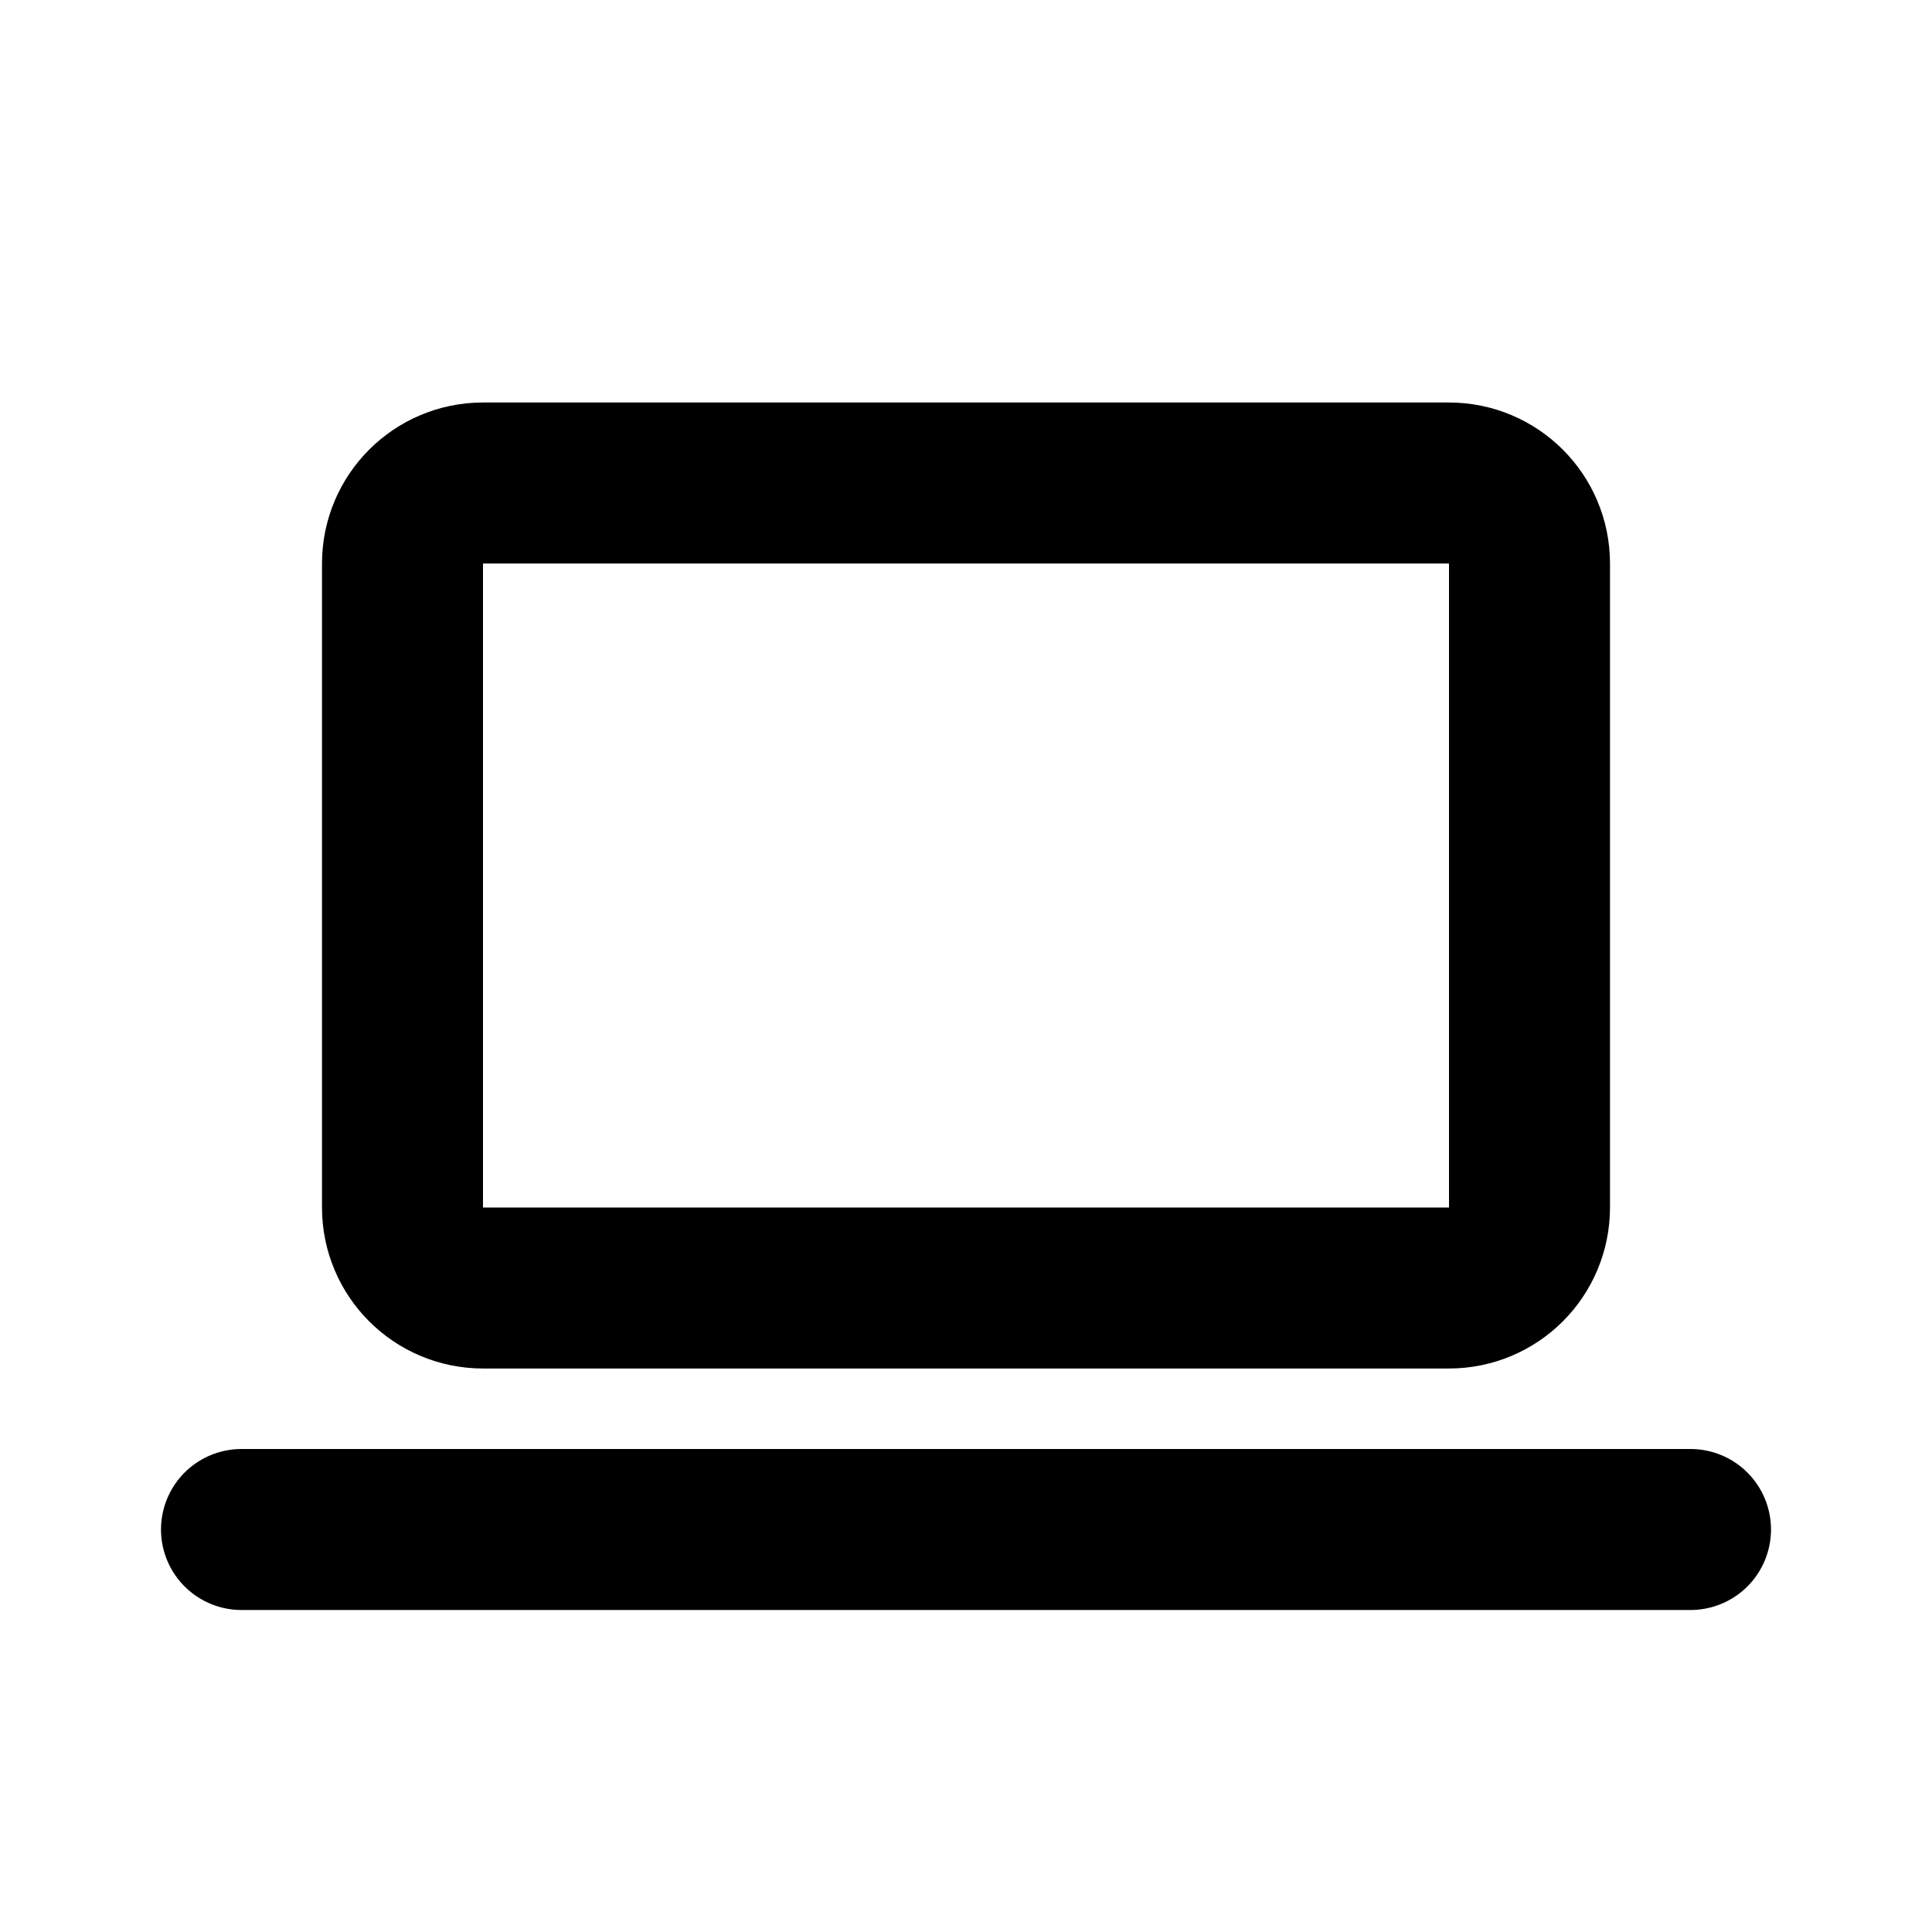
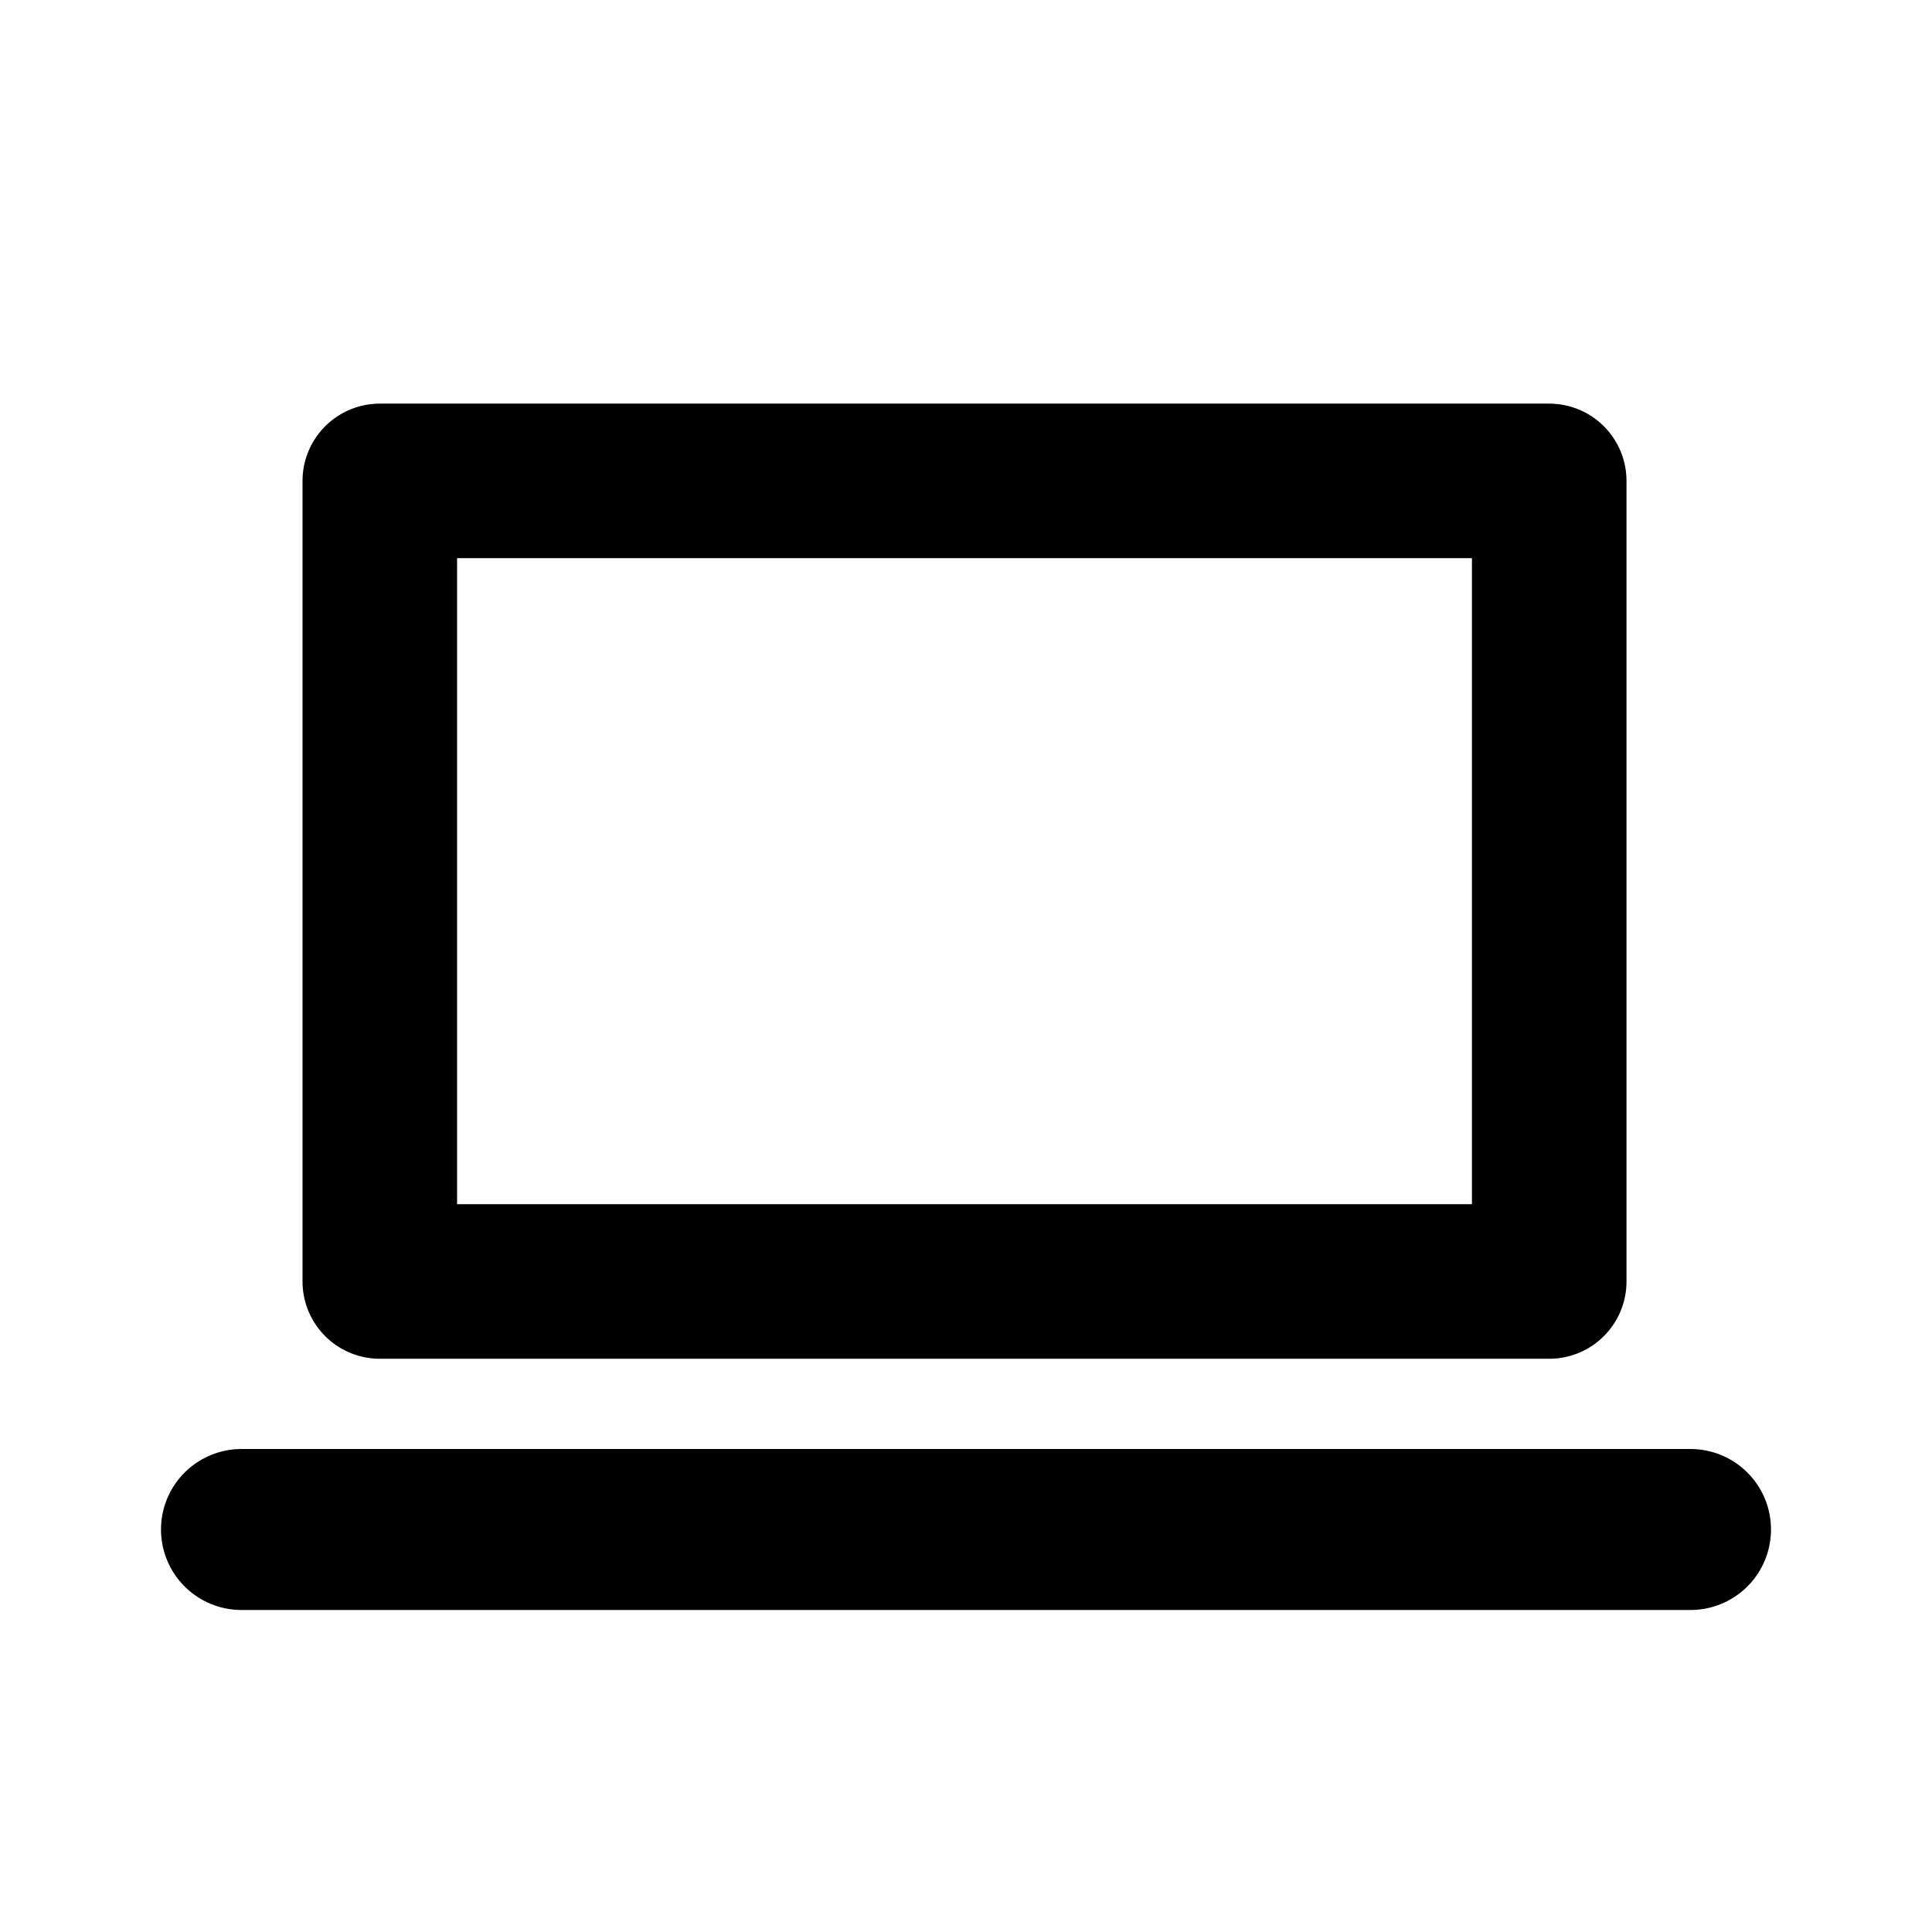
<svg xmlns="http://www.w3.org/2000/svg" width="1000" height="1000" viewBox="0 0 24 24" fill="none" stroke="currentColor" stroke-width="2" stroke-linecap="round" stroke-linejoin="round" class="icon icon-tabler icons-tabler-outline icon-tabler-device-laptop" version="1.1" id="svg3">
  <defs id="defs3" />
  <path stroke="none" d="M 0,0 H 24 V 24 H 0 Z" fill="none" id="path1" />
  <path d="M 3,19 H 21" id="path2" />
-   <path d="M 5,6 M 5,7 A 1,1 0 0 1 6,6 h 12 a 1,1 0 0 1 1,1 v 8 a 1,1 0 0 1 -1,1 H 6 A 1,1 0 0 1 5,15 Z" id="path3" />
+   <rect style="display:inline;fill:none;stroke:#000000;stroke-width:1.92;stroke-linecap:round;stroke-linejoin:round;paint-order:markers stroke fill" id="rect1" width="14.527" height="9.945" x="4.718" y="5.974" />
</svg>
